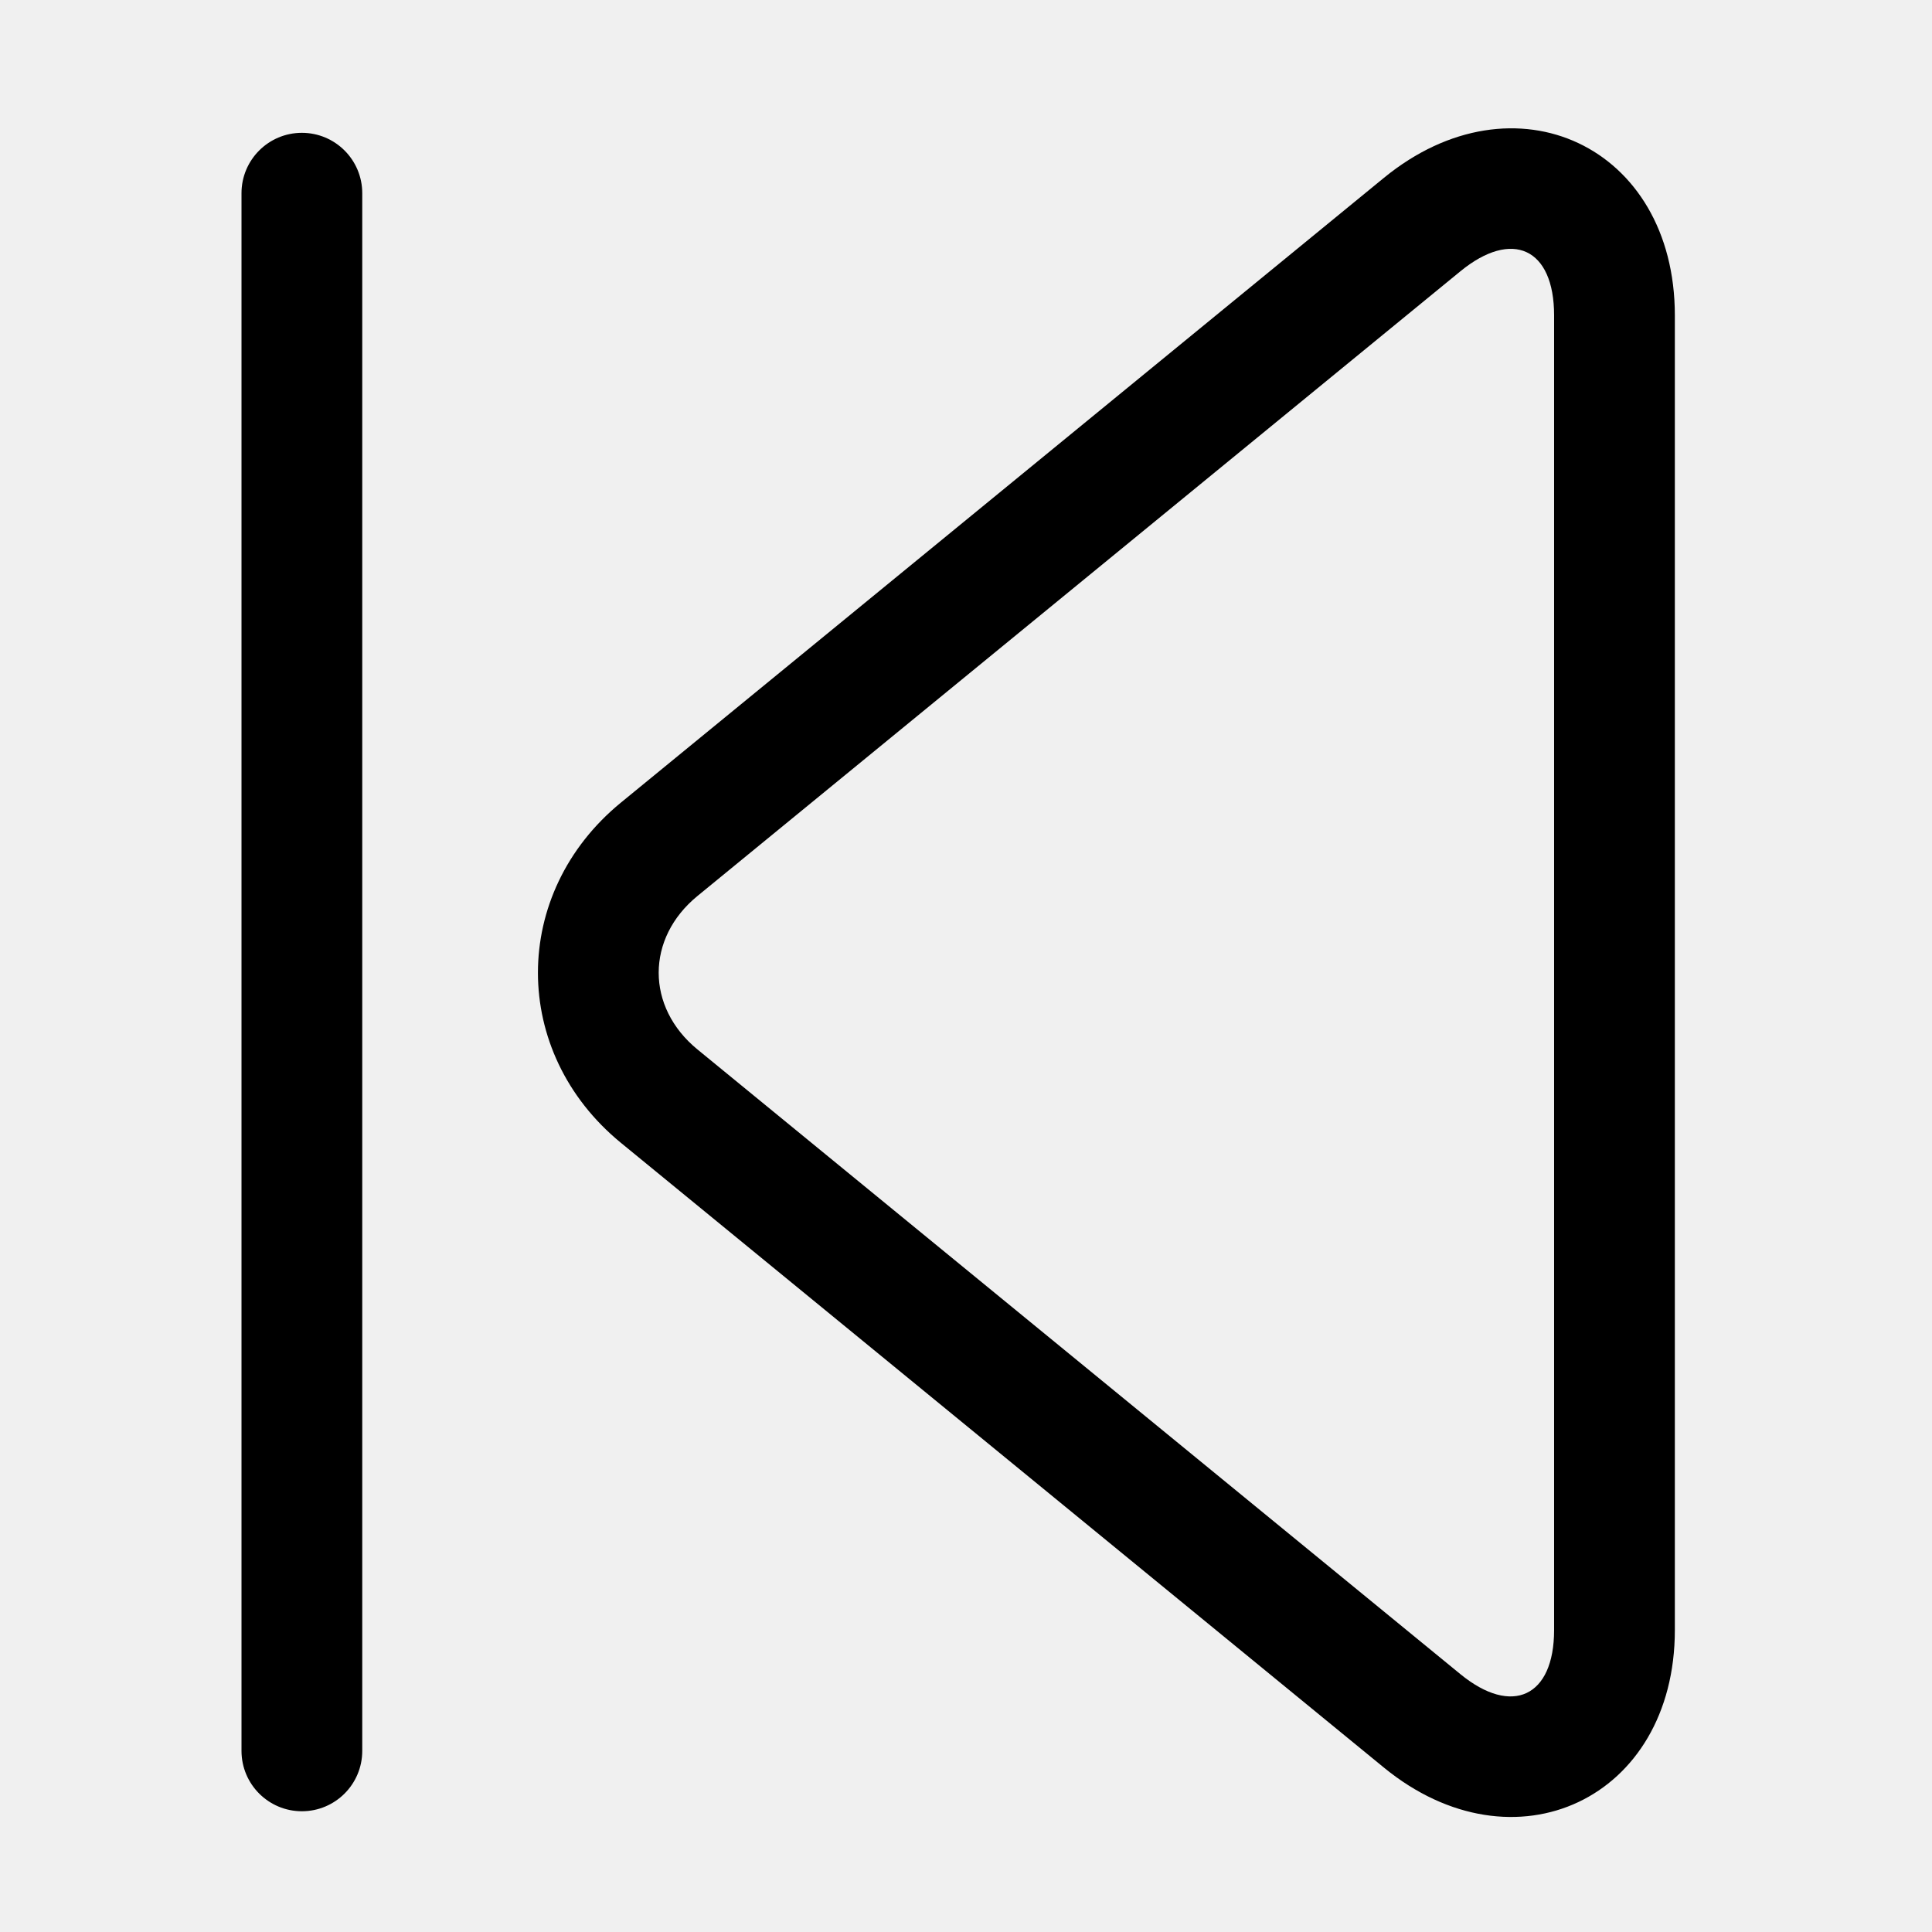
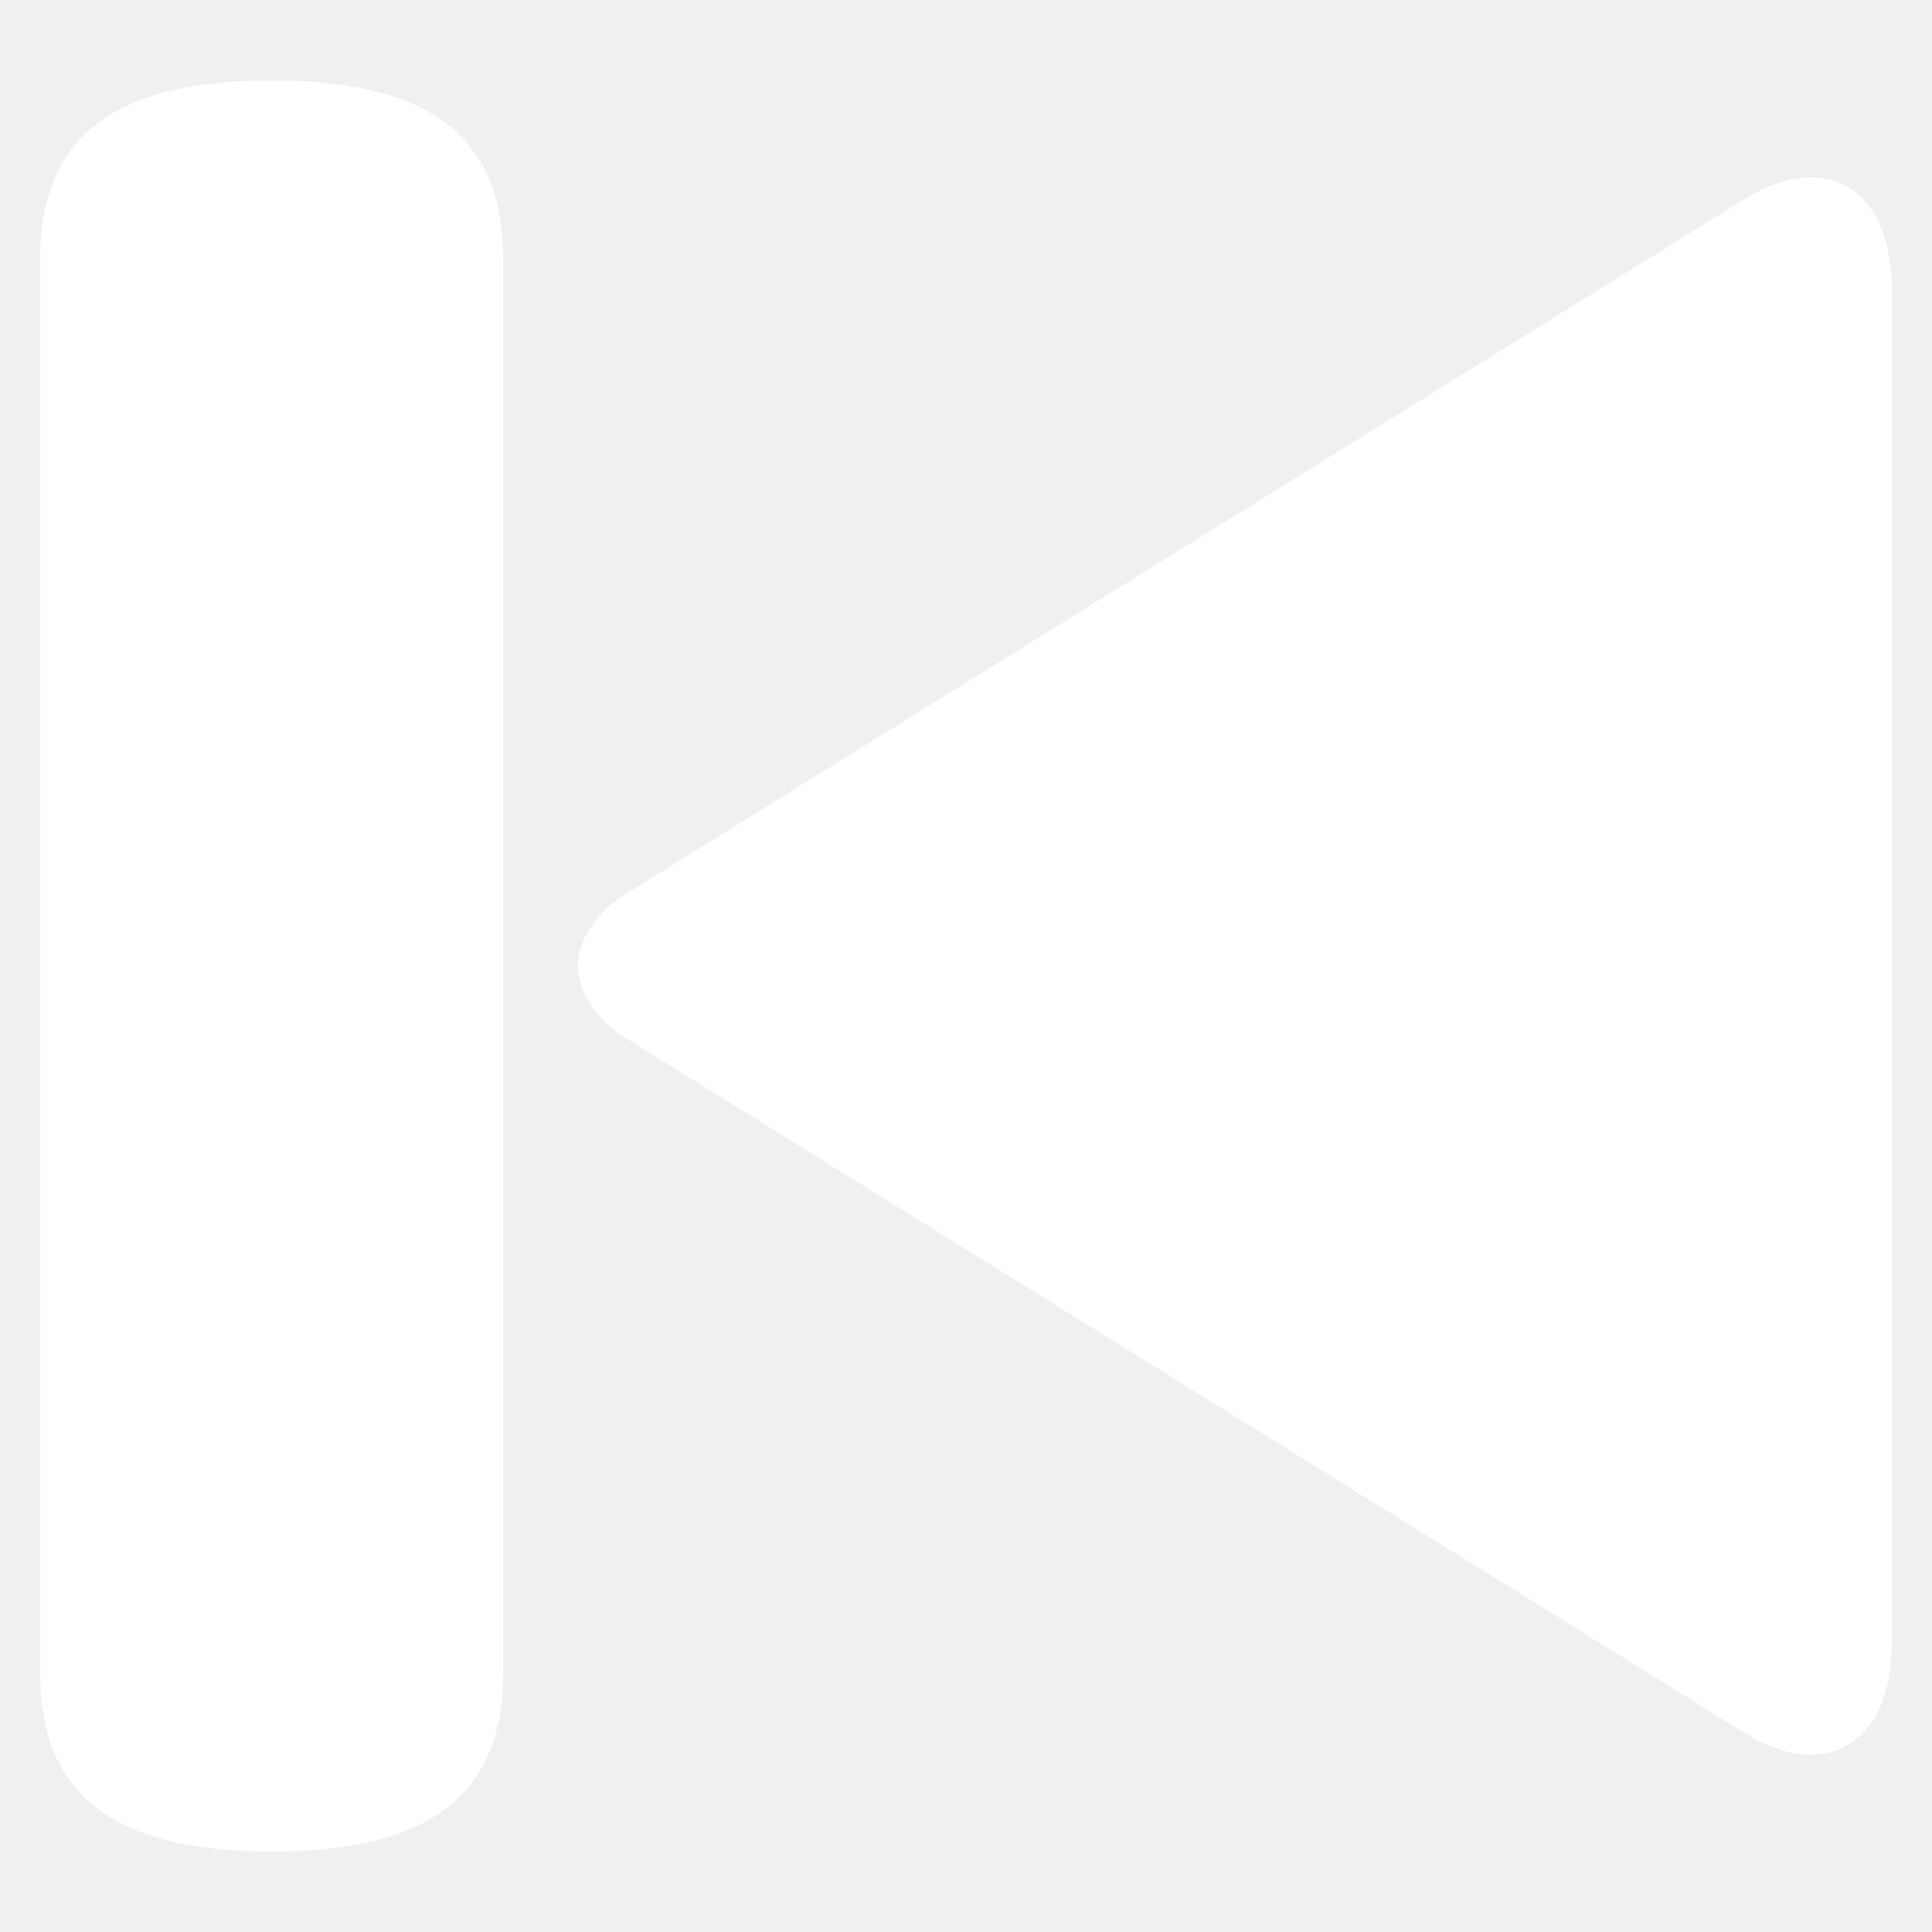
- <svg xmlns="http://www.w3.org/2000/svg" t="1625048000825" class="icon" viewBox="0 0 1024 1024" version="1.1" p-id="2853" width="200" height="200">
-   <defs>
-     <style type="text/css" />
-   </defs>
-   <path d="M128 102.4V928c0 17.673 14.327 32 32 32 17.673 0 32-14.327 32-32V102.4c0-17.673-14.327-32-32-32-17.673 0-32 14.327-32 32zM774.028 143.795l-404.352 331.09c-27.383 22.42-27.435 58.886 0 81.35l404.352 331.09c27.382 22.42 49.676 12.003 49.676-23.366V167.16c0-35.646-22.24-45.83-49.676-23.365z m-40.546-49.518c69.12-56.597 154.222-16.897 154.222 72.883v696.8c0 89.481-85.14 129.447-154.222 72.883L329.13 605.753c-58.7-48.064-58.662-132.353 0-180.386l404.352-331.09z" fill="" p-id="2854" />
+ <svg xmlns="http://www.w3.org/2000/svg" width="48px" height="48px" viewBox="0 0 48 48" version="1.1">
+   <g id="【小程序】酷狗音乐免开发面板-7.1" stroke="none" stroke-width="1" fill="none" fill-rule="evenodd">
+     <g id="关闭备份" transform="translate(-195, -1441)" fill="#FFFFFF">
+       <g id="上一首" transform="translate(219, 1465) scale(-1, 1) translate(-219, -1465) translate(195, 1441)">
+         <path d="M41.25,2 C37.847,2 35.5,3.035 35.5,6.4 L35.5,41.6 C35.5,44.965 37.847,46 41.25,46 C44.653,46 47,44.965 47,41.6 L47,6.4 C47,3.035 44.653,2 41.25,2 M32.637,22.325 L4.747,5.004 C2.686,3.666 1,4.65 1,7.188 L1,40.812 C1,43.35 2.686,44.333 4.747,42.997 L32.637,25.676 C32.637,25.676 33.642,24.978 33.642,24.001 C33.642,23.023 32.637,22.325 32.637,22.325" id="Fill-1" />
+       </g>
+     </g>
+   </g>
</svg>
